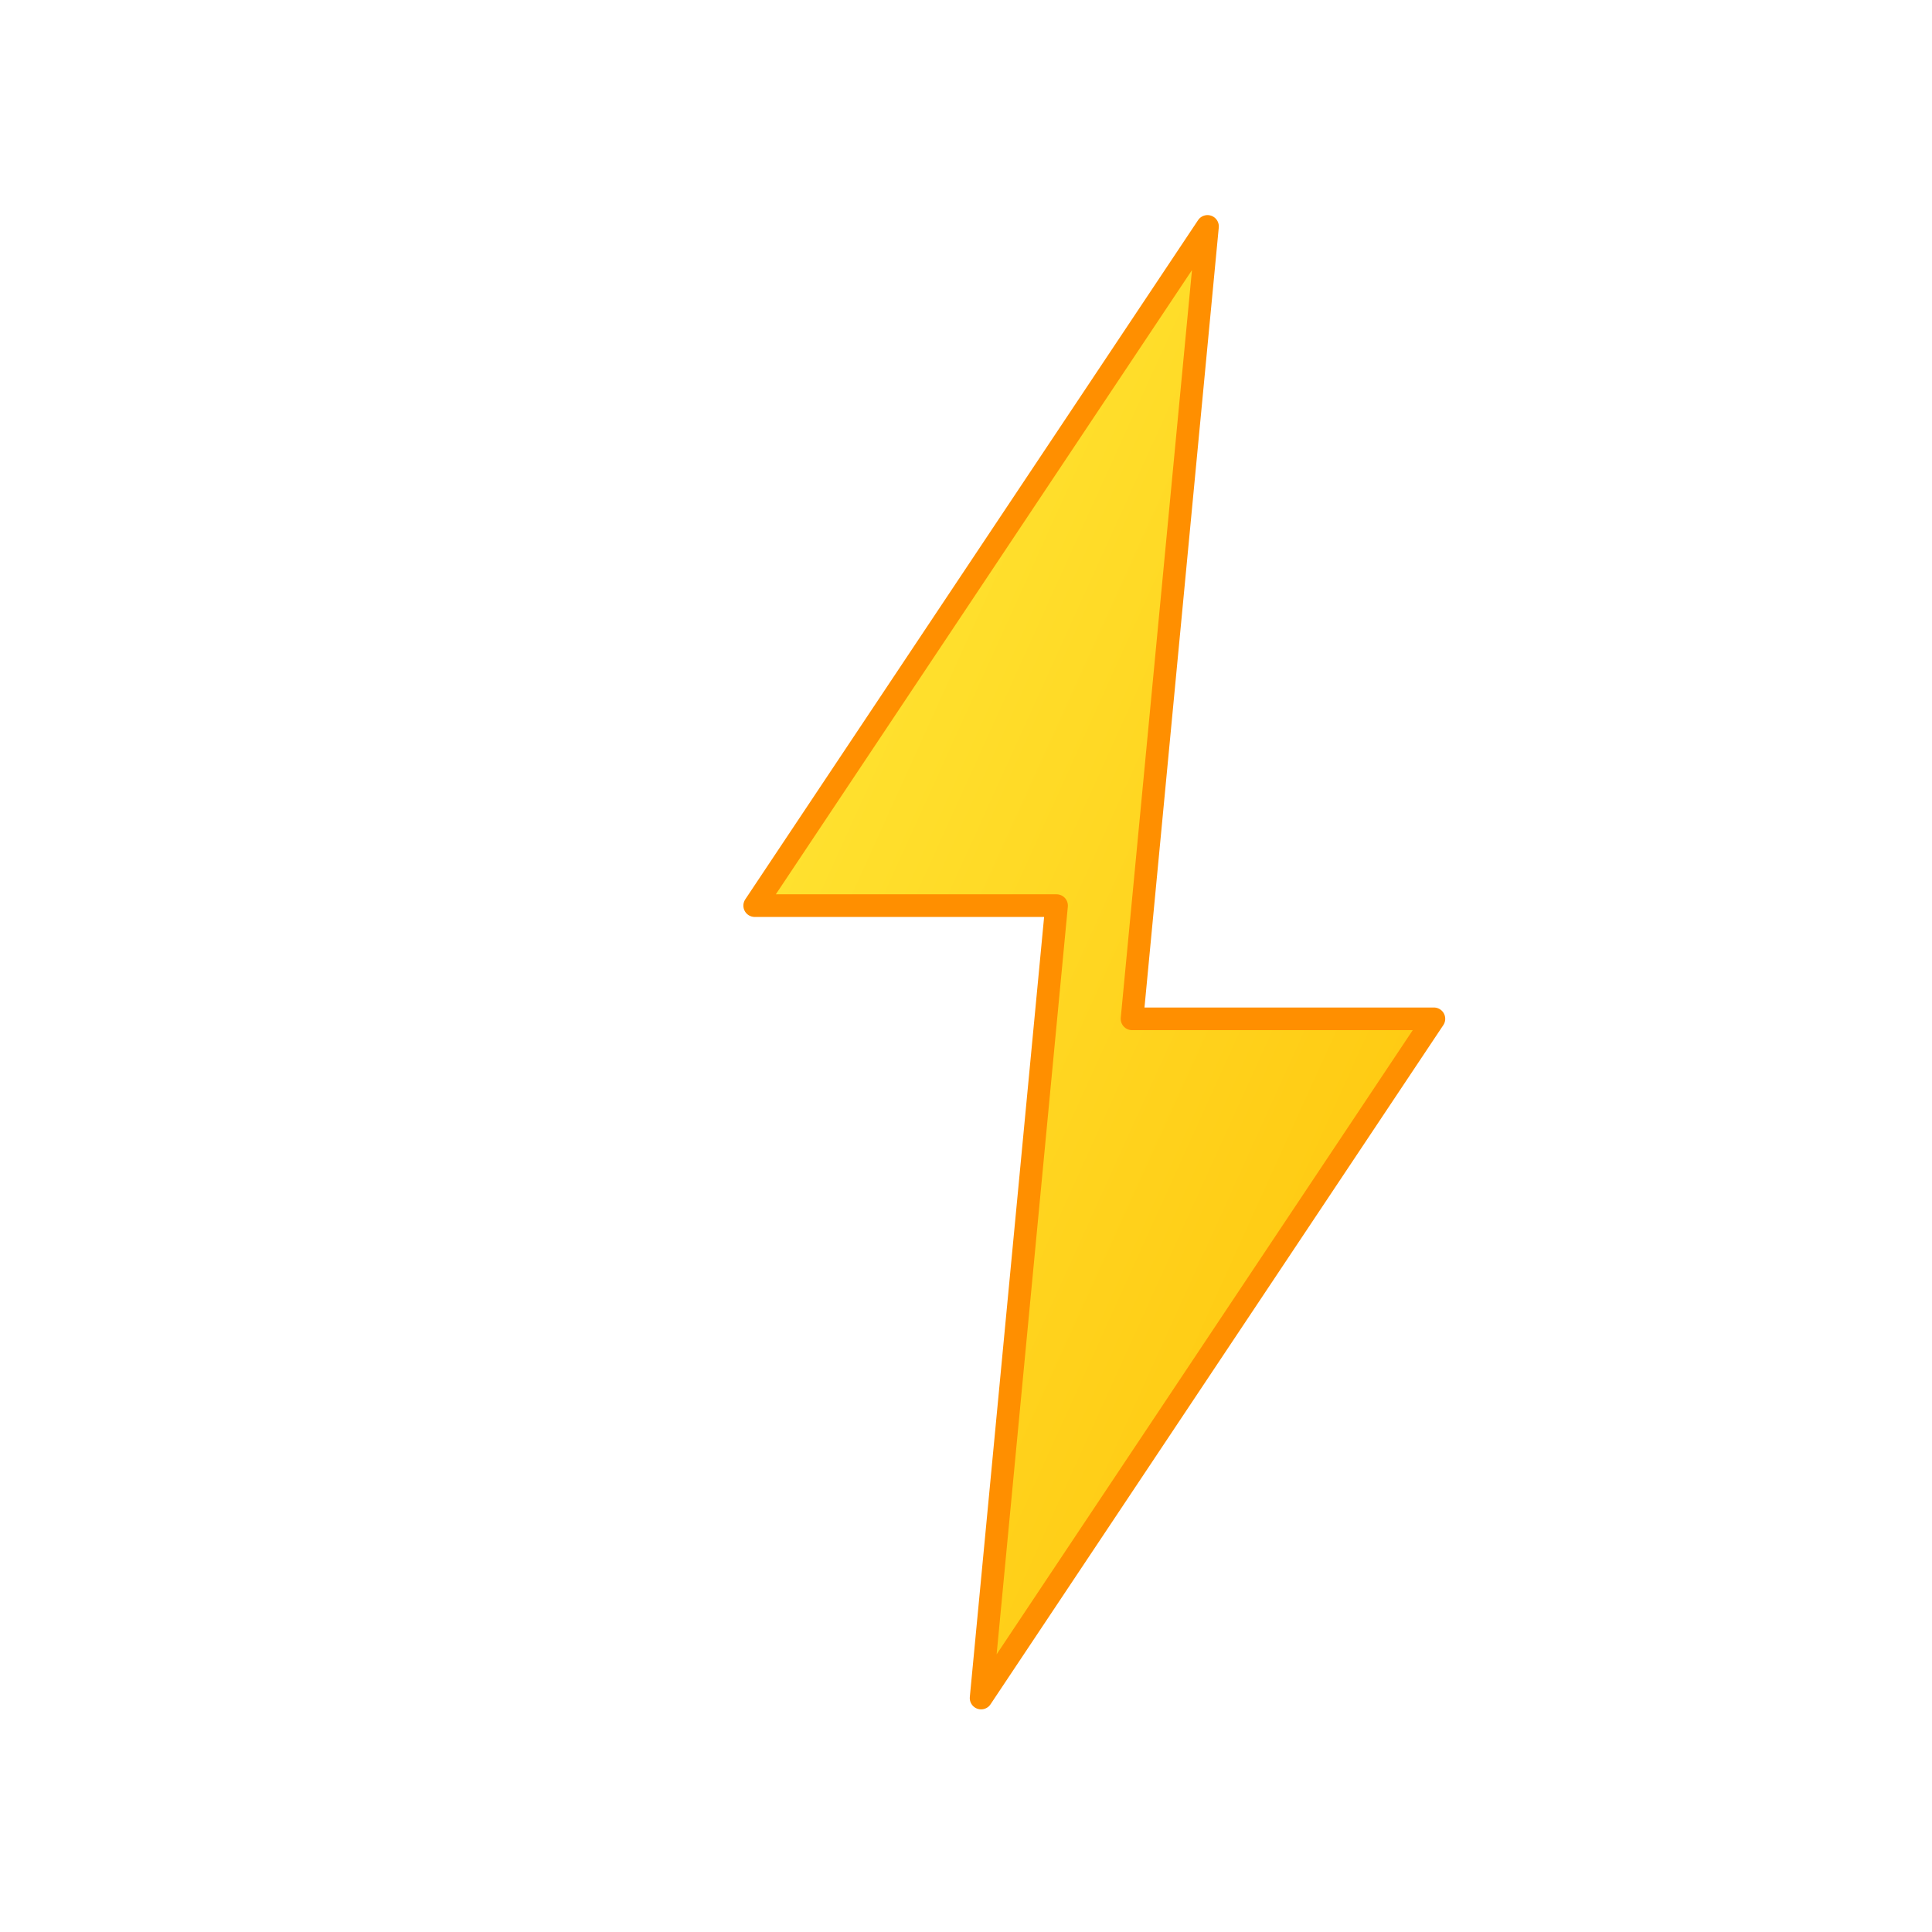
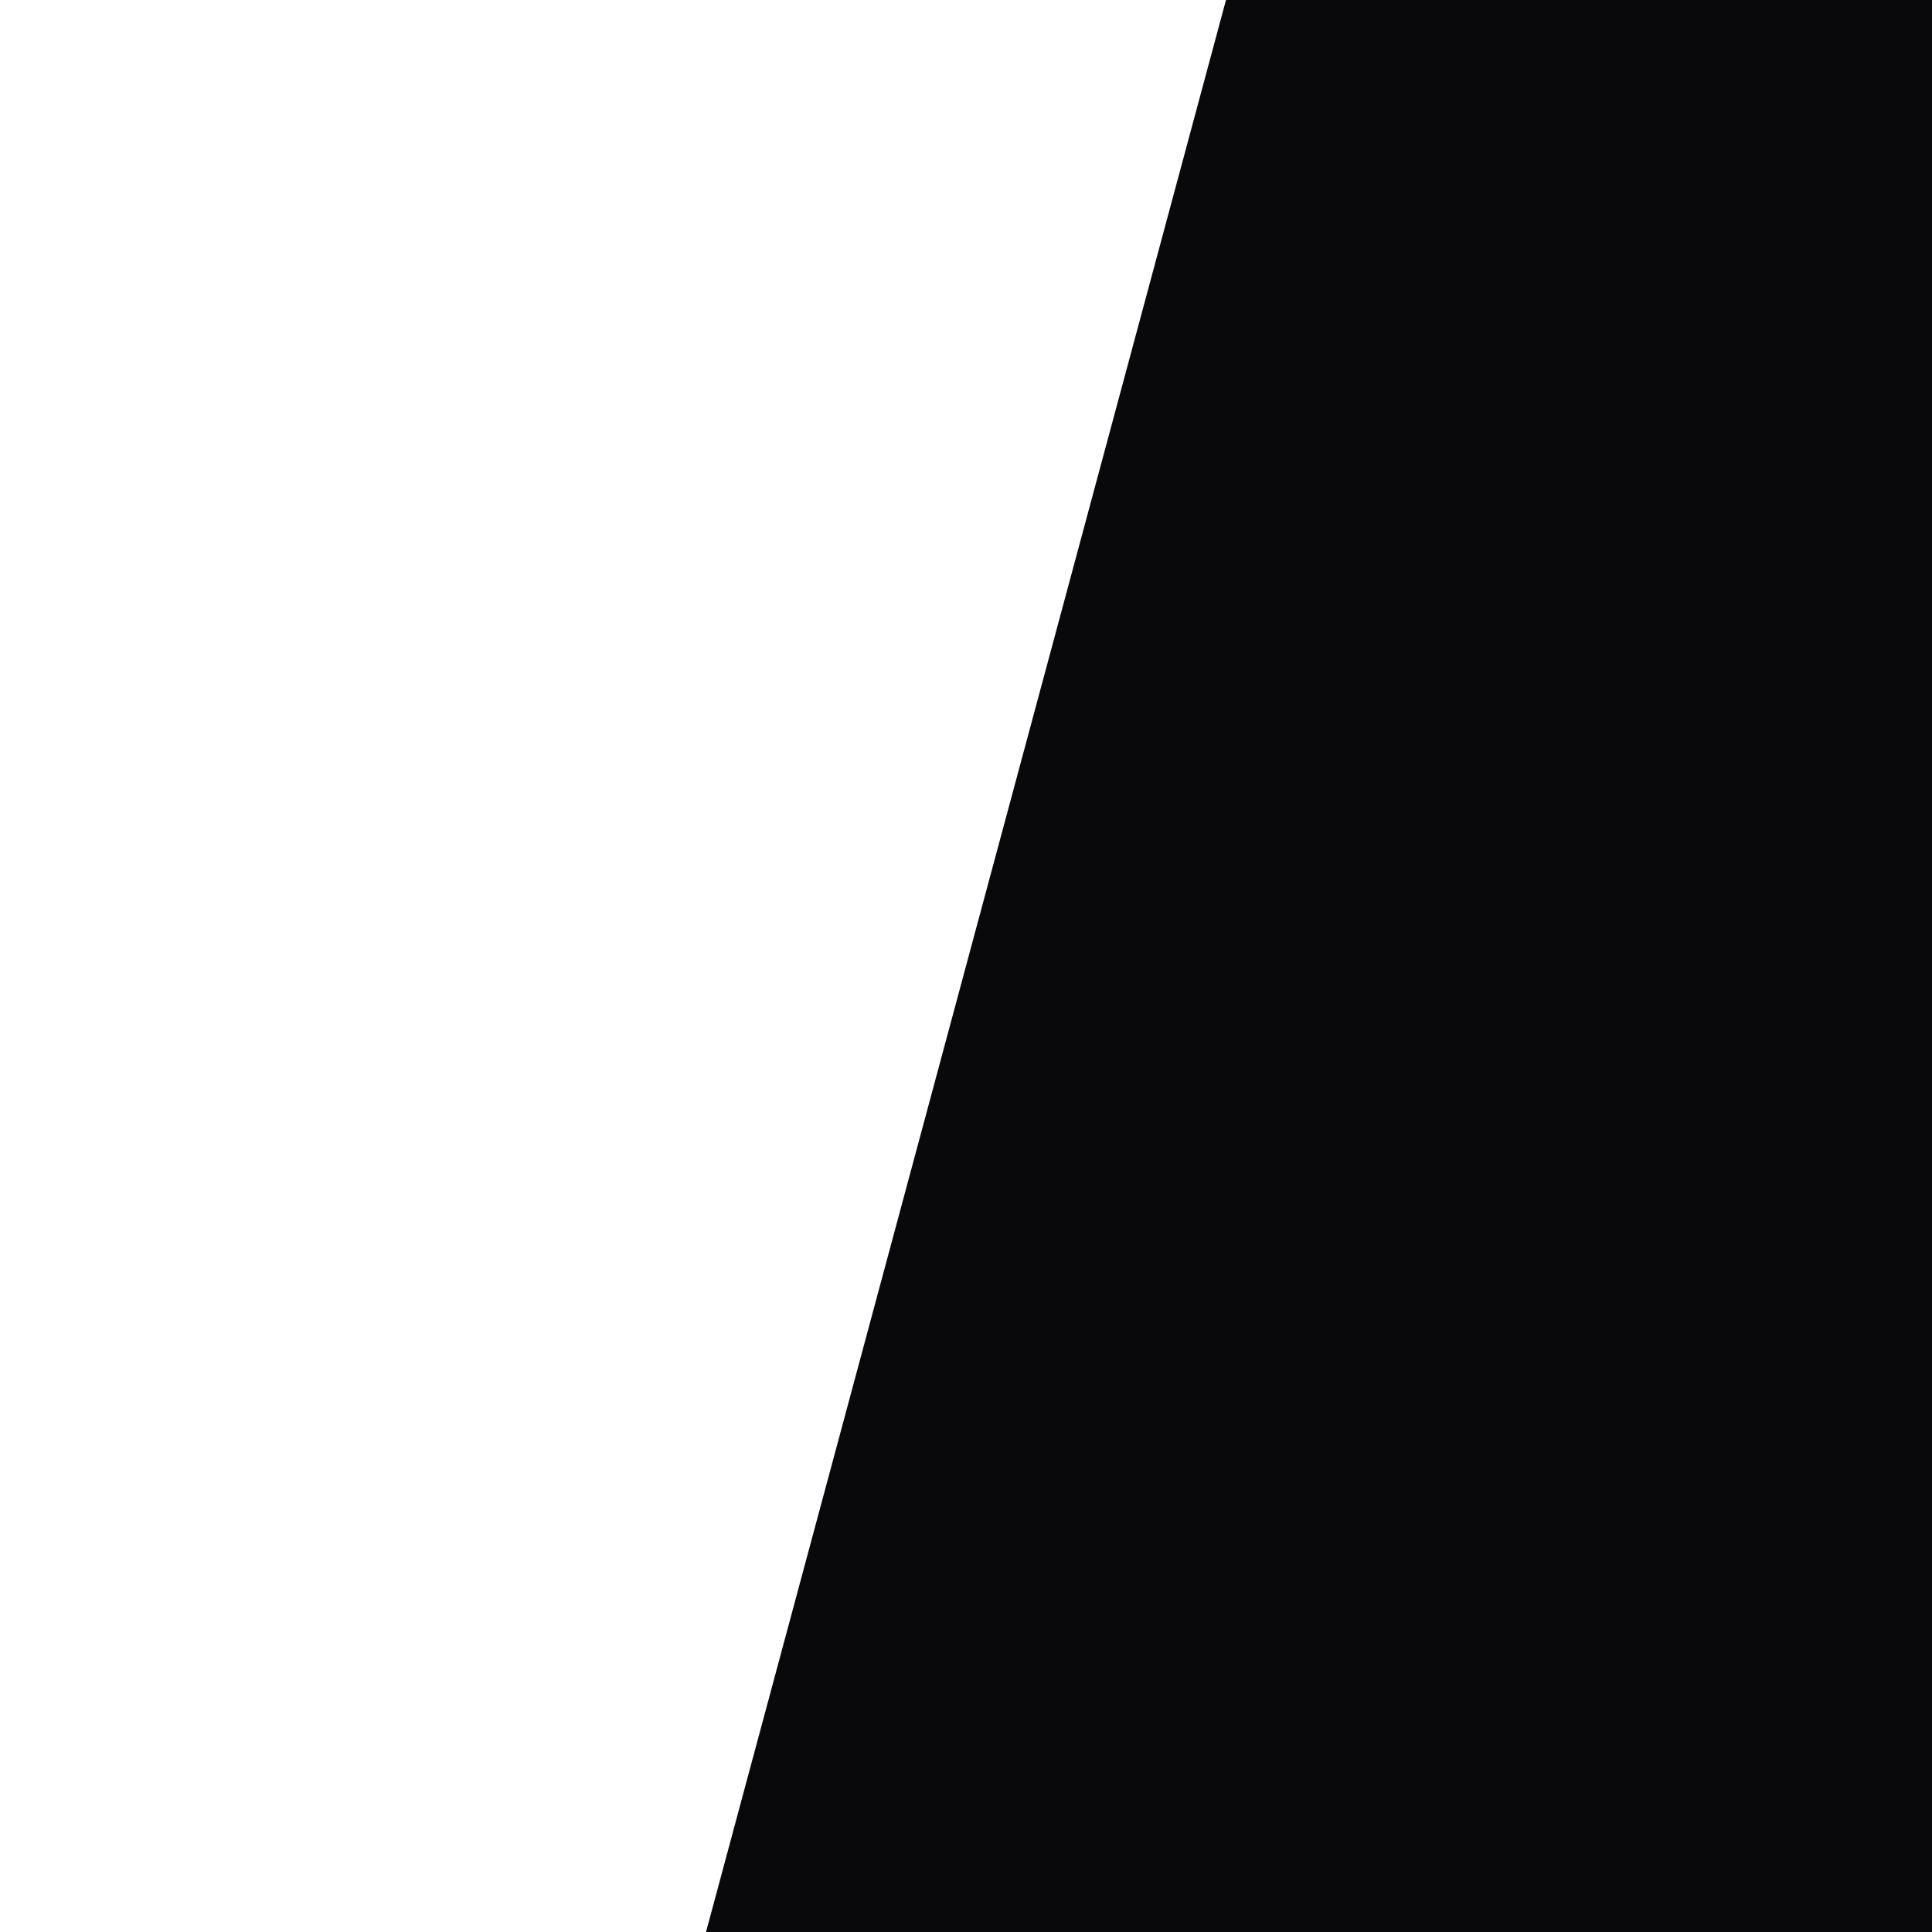
- <svg xmlns="http://www.w3.org/2000/svg" width="512" height="512" viewBox="0 0 512 512">
-   <defs>
-     <linearGradient id="lightning-grad" x1="0%" y1="0%" x2="100%" y2="100%">
-       <stop offset="0%" style="stop-color:#FFEB3B" />
-       <stop offset="100%" style="stop-color:#FFC107" />
-     </linearGradient>
-   </defs>
-   <rect width="512" height="512" fill="white" />
-   <path d="M 320 60 L 200 240 L 280 240 L 260 450 L 380 270 L 300 270 L 320 60 Z" fill="url(#lightning-grad)" stroke="#FF8F00" stroke-width="6" stroke-linejoin="round" />
+ <svg xmlns="http://www.w3.org/2000/svg" viewBox="0 0 512 512" width="512" height="512">
+   <rect width="512" height="512" fill="#FFFFFF" />
+   <path d="M324.9 0 H512 V512 H187.1 Z" fill="#09090B" />
</svg>
